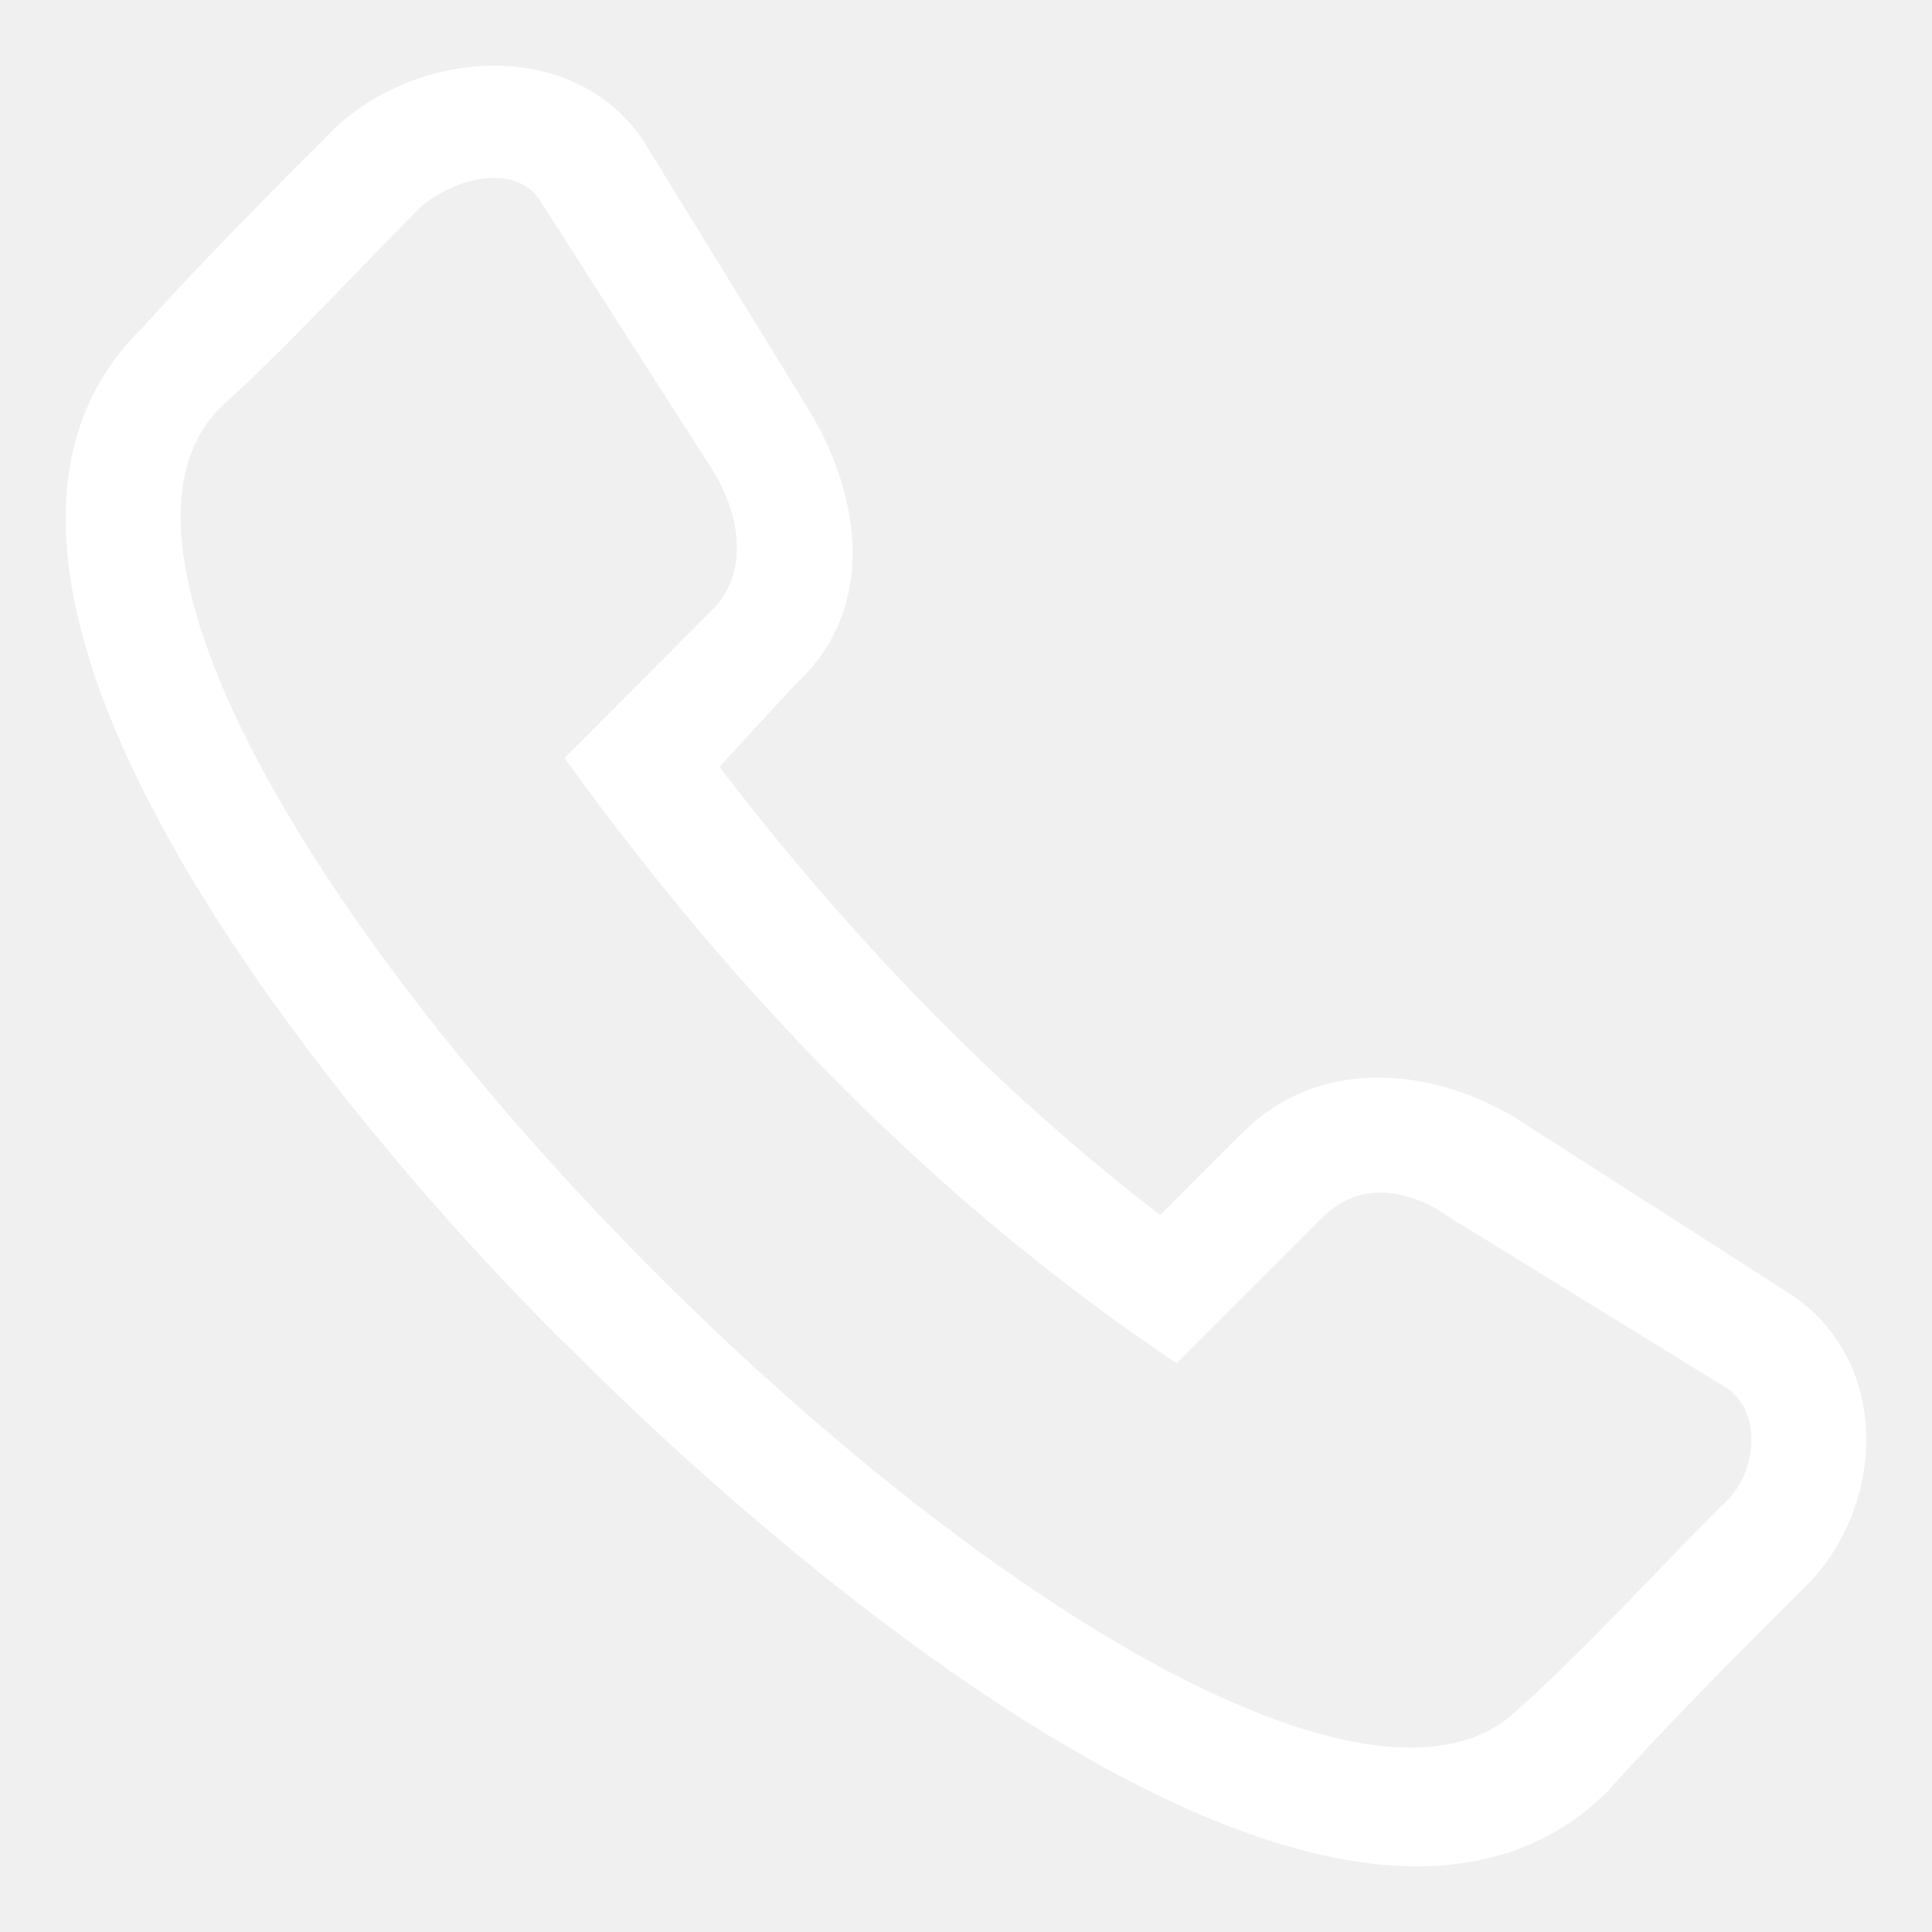
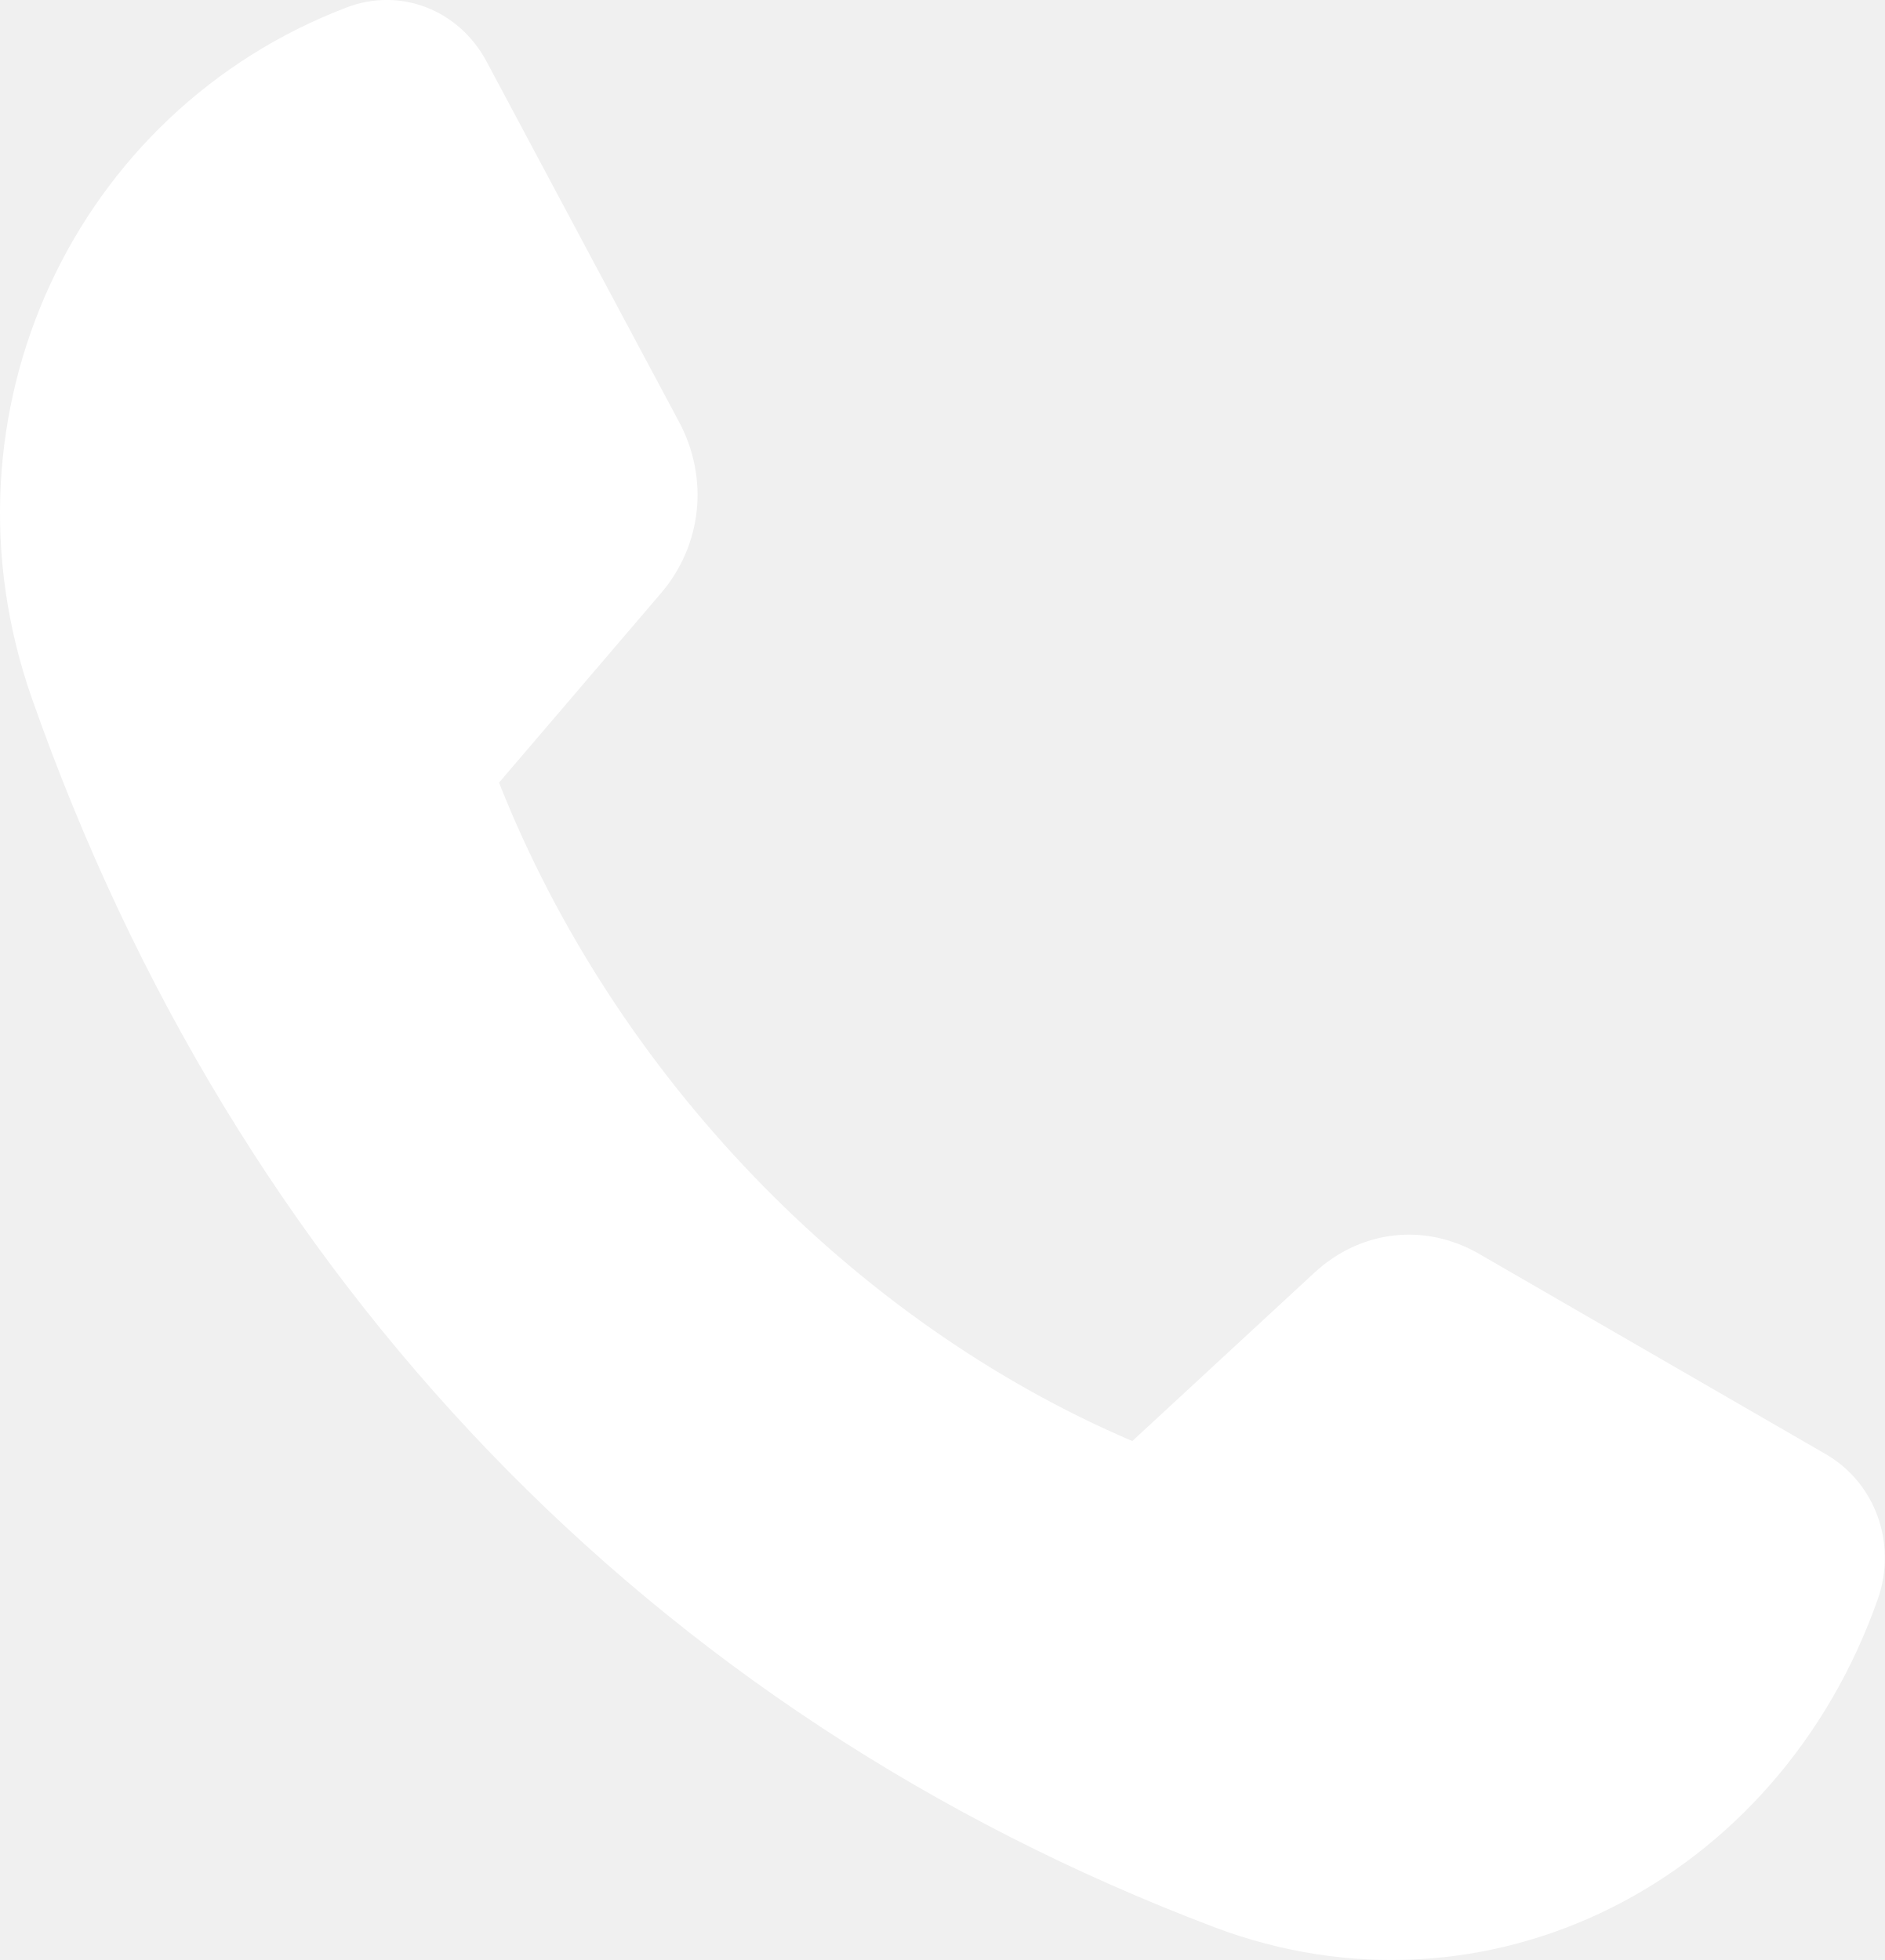
- <svg xmlns="http://www.w3.org/2000/svg" viewBox="0 0 25 25" fill="none">
-   <path fill-rule="evenodd" clip-rule="evenodd" d="M9.113 9.913C10.816 12.155 12.787 14.218 15.027 15.922L16.192 14.756C17.088 13.859 18.433 13.949 19.508 14.577L23.003 16.819C24.347 17.626 24.257 19.509 23.182 20.496C22.375 21.303 21.479 22.2 20.673 23.097C17.268 26.415 9.831 19.689 7.59 17.446C5.26 15.204 -1.46 7.671 1.944 4.352C2.751 3.456 3.647 2.559 4.453 1.751C5.529 0.765 7.411 0.675 8.217 1.931L10.367 5.429C10.995 6.505 11.174 7.85 10.188 8.747L9.113 9.913ZM7.142 2.559L9.382 6.057C9.741 6.685 9.83 7.402 9.382 7.94L7.501 9.824C9.651 12.783 12.16 15.384 15.207 17.447L16.999 15.653C17.536 15.115 18.253 15.204 18.881 15.653L22.375 17.805C23.003 18.164 22.913 19.151 22.375 19.599C21.479 20.496 20.673 21.392 19.777 22.2C15.923 26.056 -1.102 9.016 2.751 5.16C3.647 4.353 4.454 3.456 5.35 2.559C5.887 2.11 6.783 1.931 7.142 2.559L7.142 2.559Z" fill="white" stroke="white" stroke-width="0.3" />
+ <svg xmlns="http://www.w3.org/2000/svg" viewBox="0 0 25 26" fill="none">
+   <path fill-rule="evenodd" clip-rule="evenodd" d="M19.618 16.633C21.151 17.519 22.684 18.404 24.216 19.29C24.876 19.671 25.165 20.479 24.905 21.216C23.587 24.962 19.726 26.939 16.093 25.56C8.653 22.736 3.139 17.001 0.423 9.264C-0.903 5.485 0.998 1.469 4.6 0.098C5.309 -0.172 6.086 0.129 6.453 0.815C7.303 2.409 8.155 4.003 9.007 5.597C9.406 6.345 9.312 7.232 8.766 7.87C8.05 8.708 7.335 9.545 6.619 10.382C8.147 14.249 11.298 17.527 15.018 19.116C15.822 18.372 16.627 17.628 17.432 16.884C18.047 16.315 18.899 16.218 19.618 16.633L19.618 16.633Z" fill="white" />
</svg>
